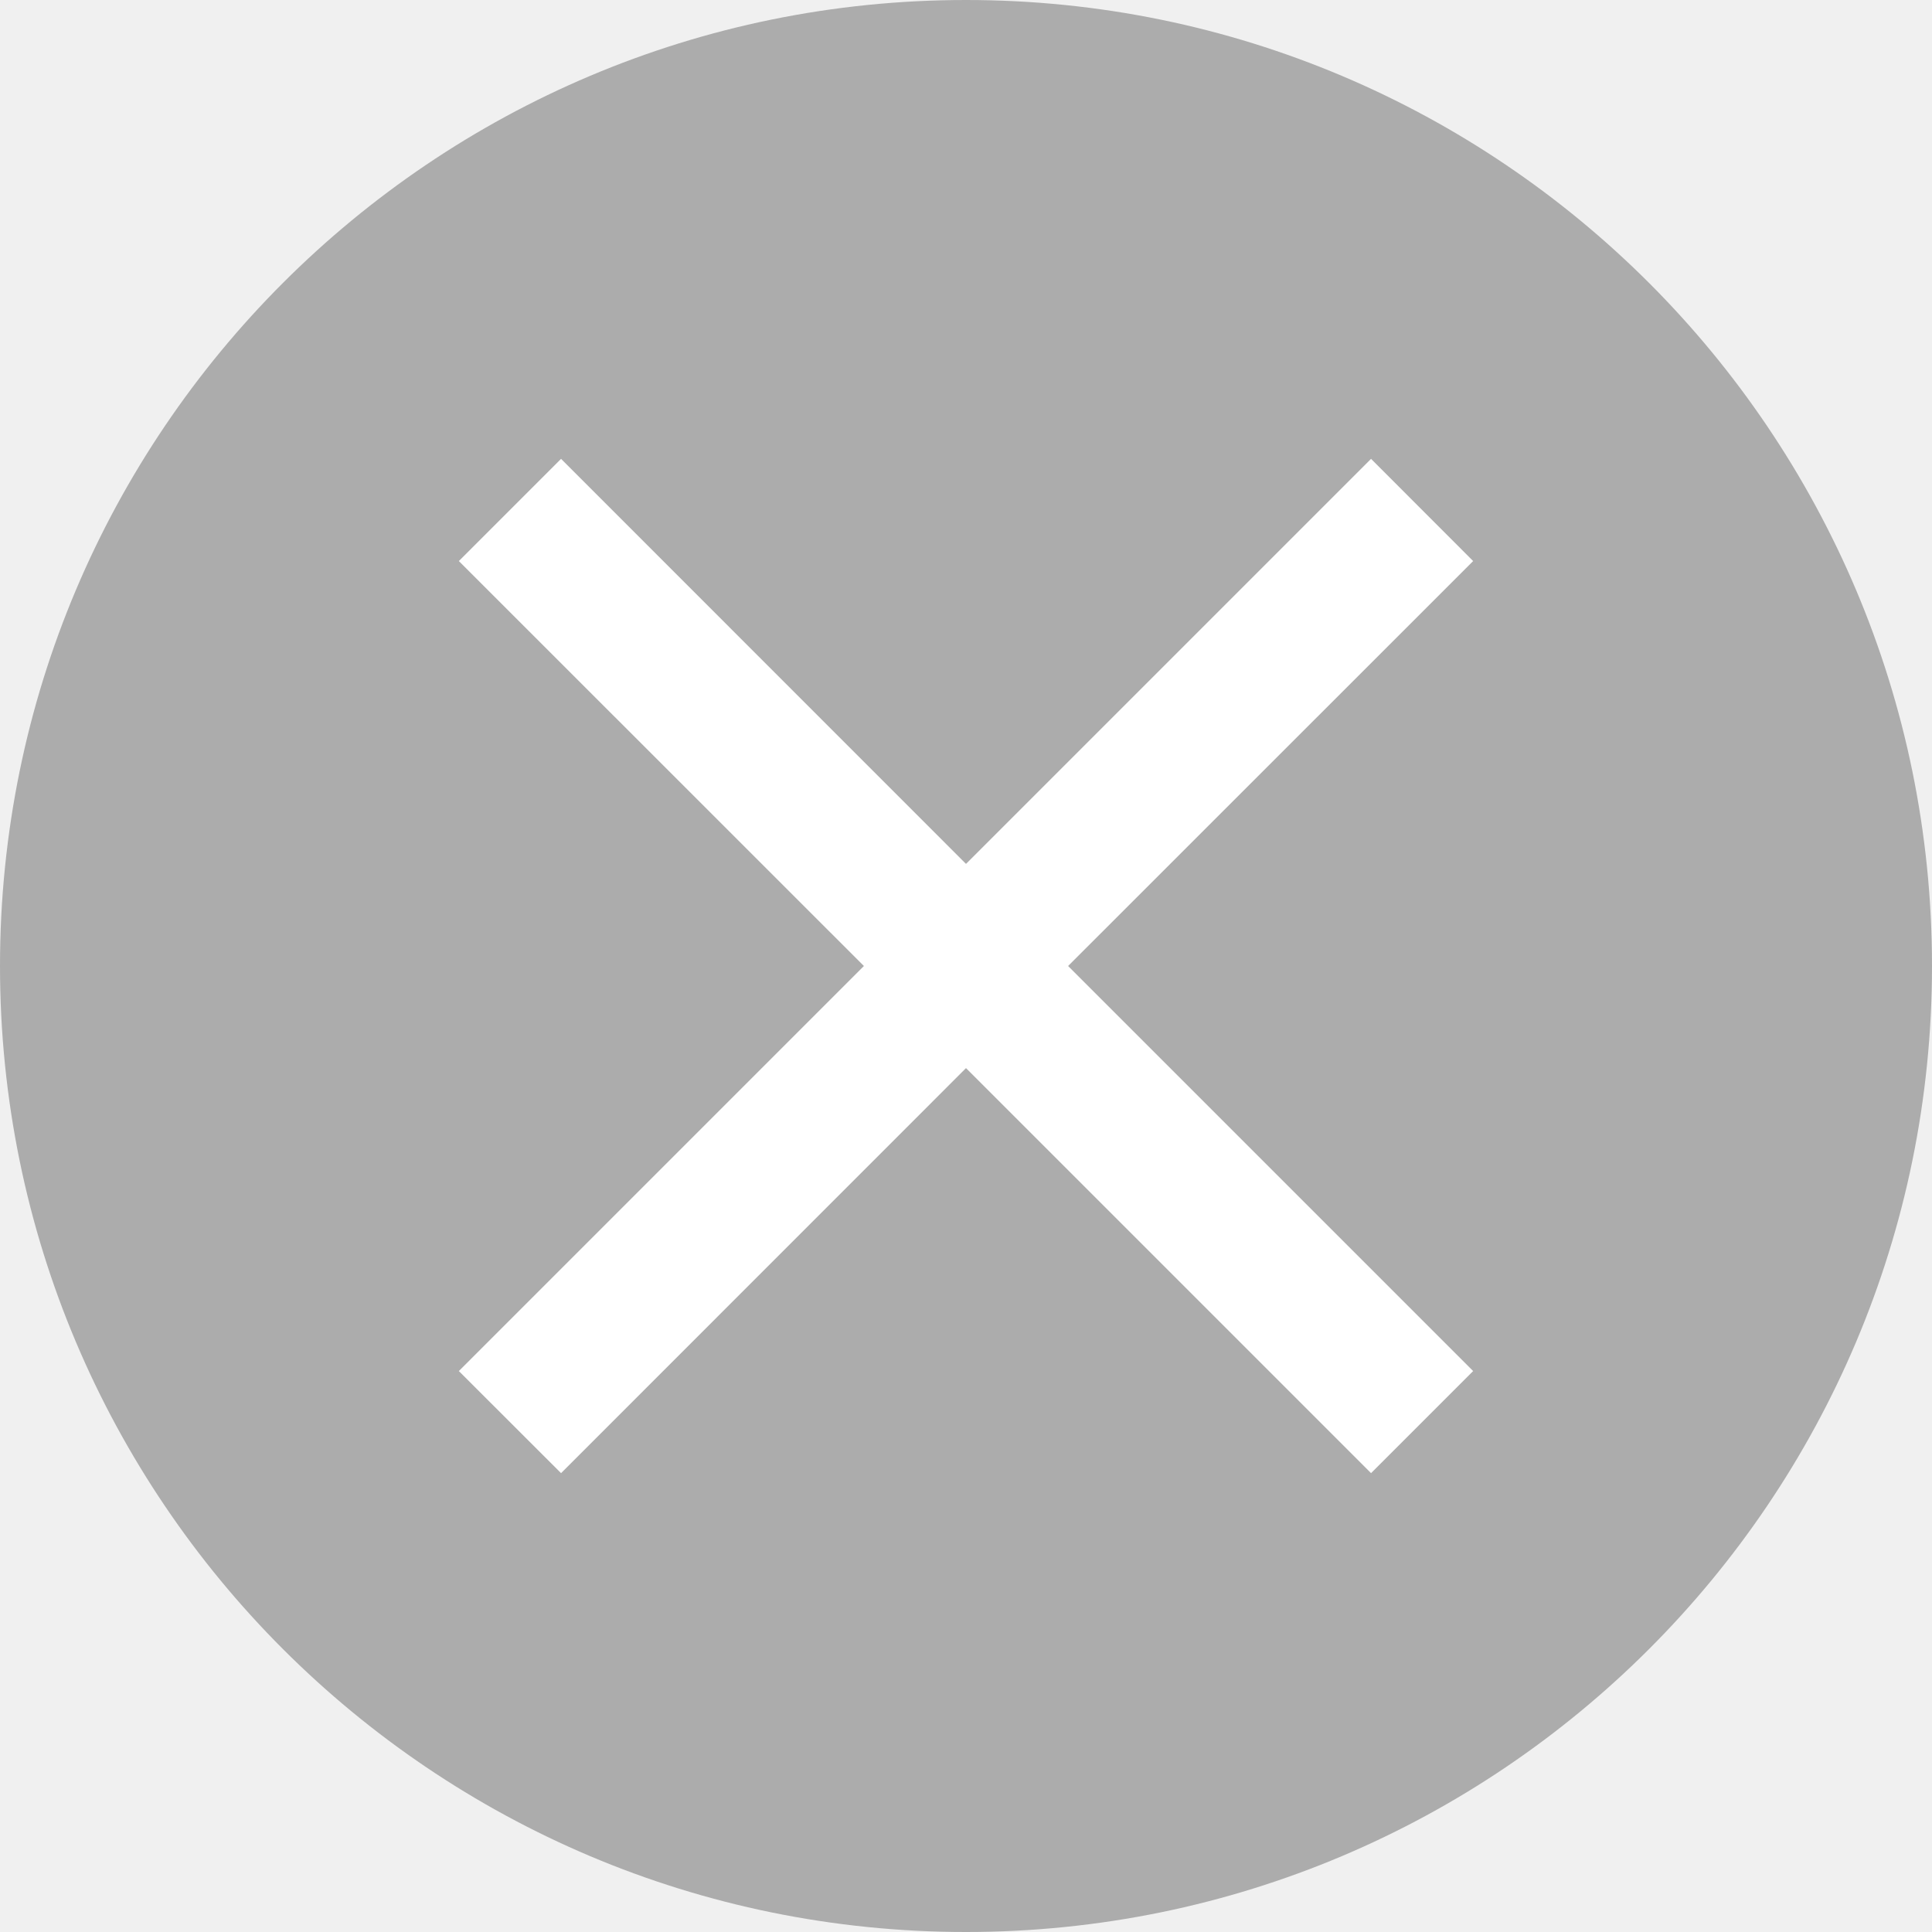
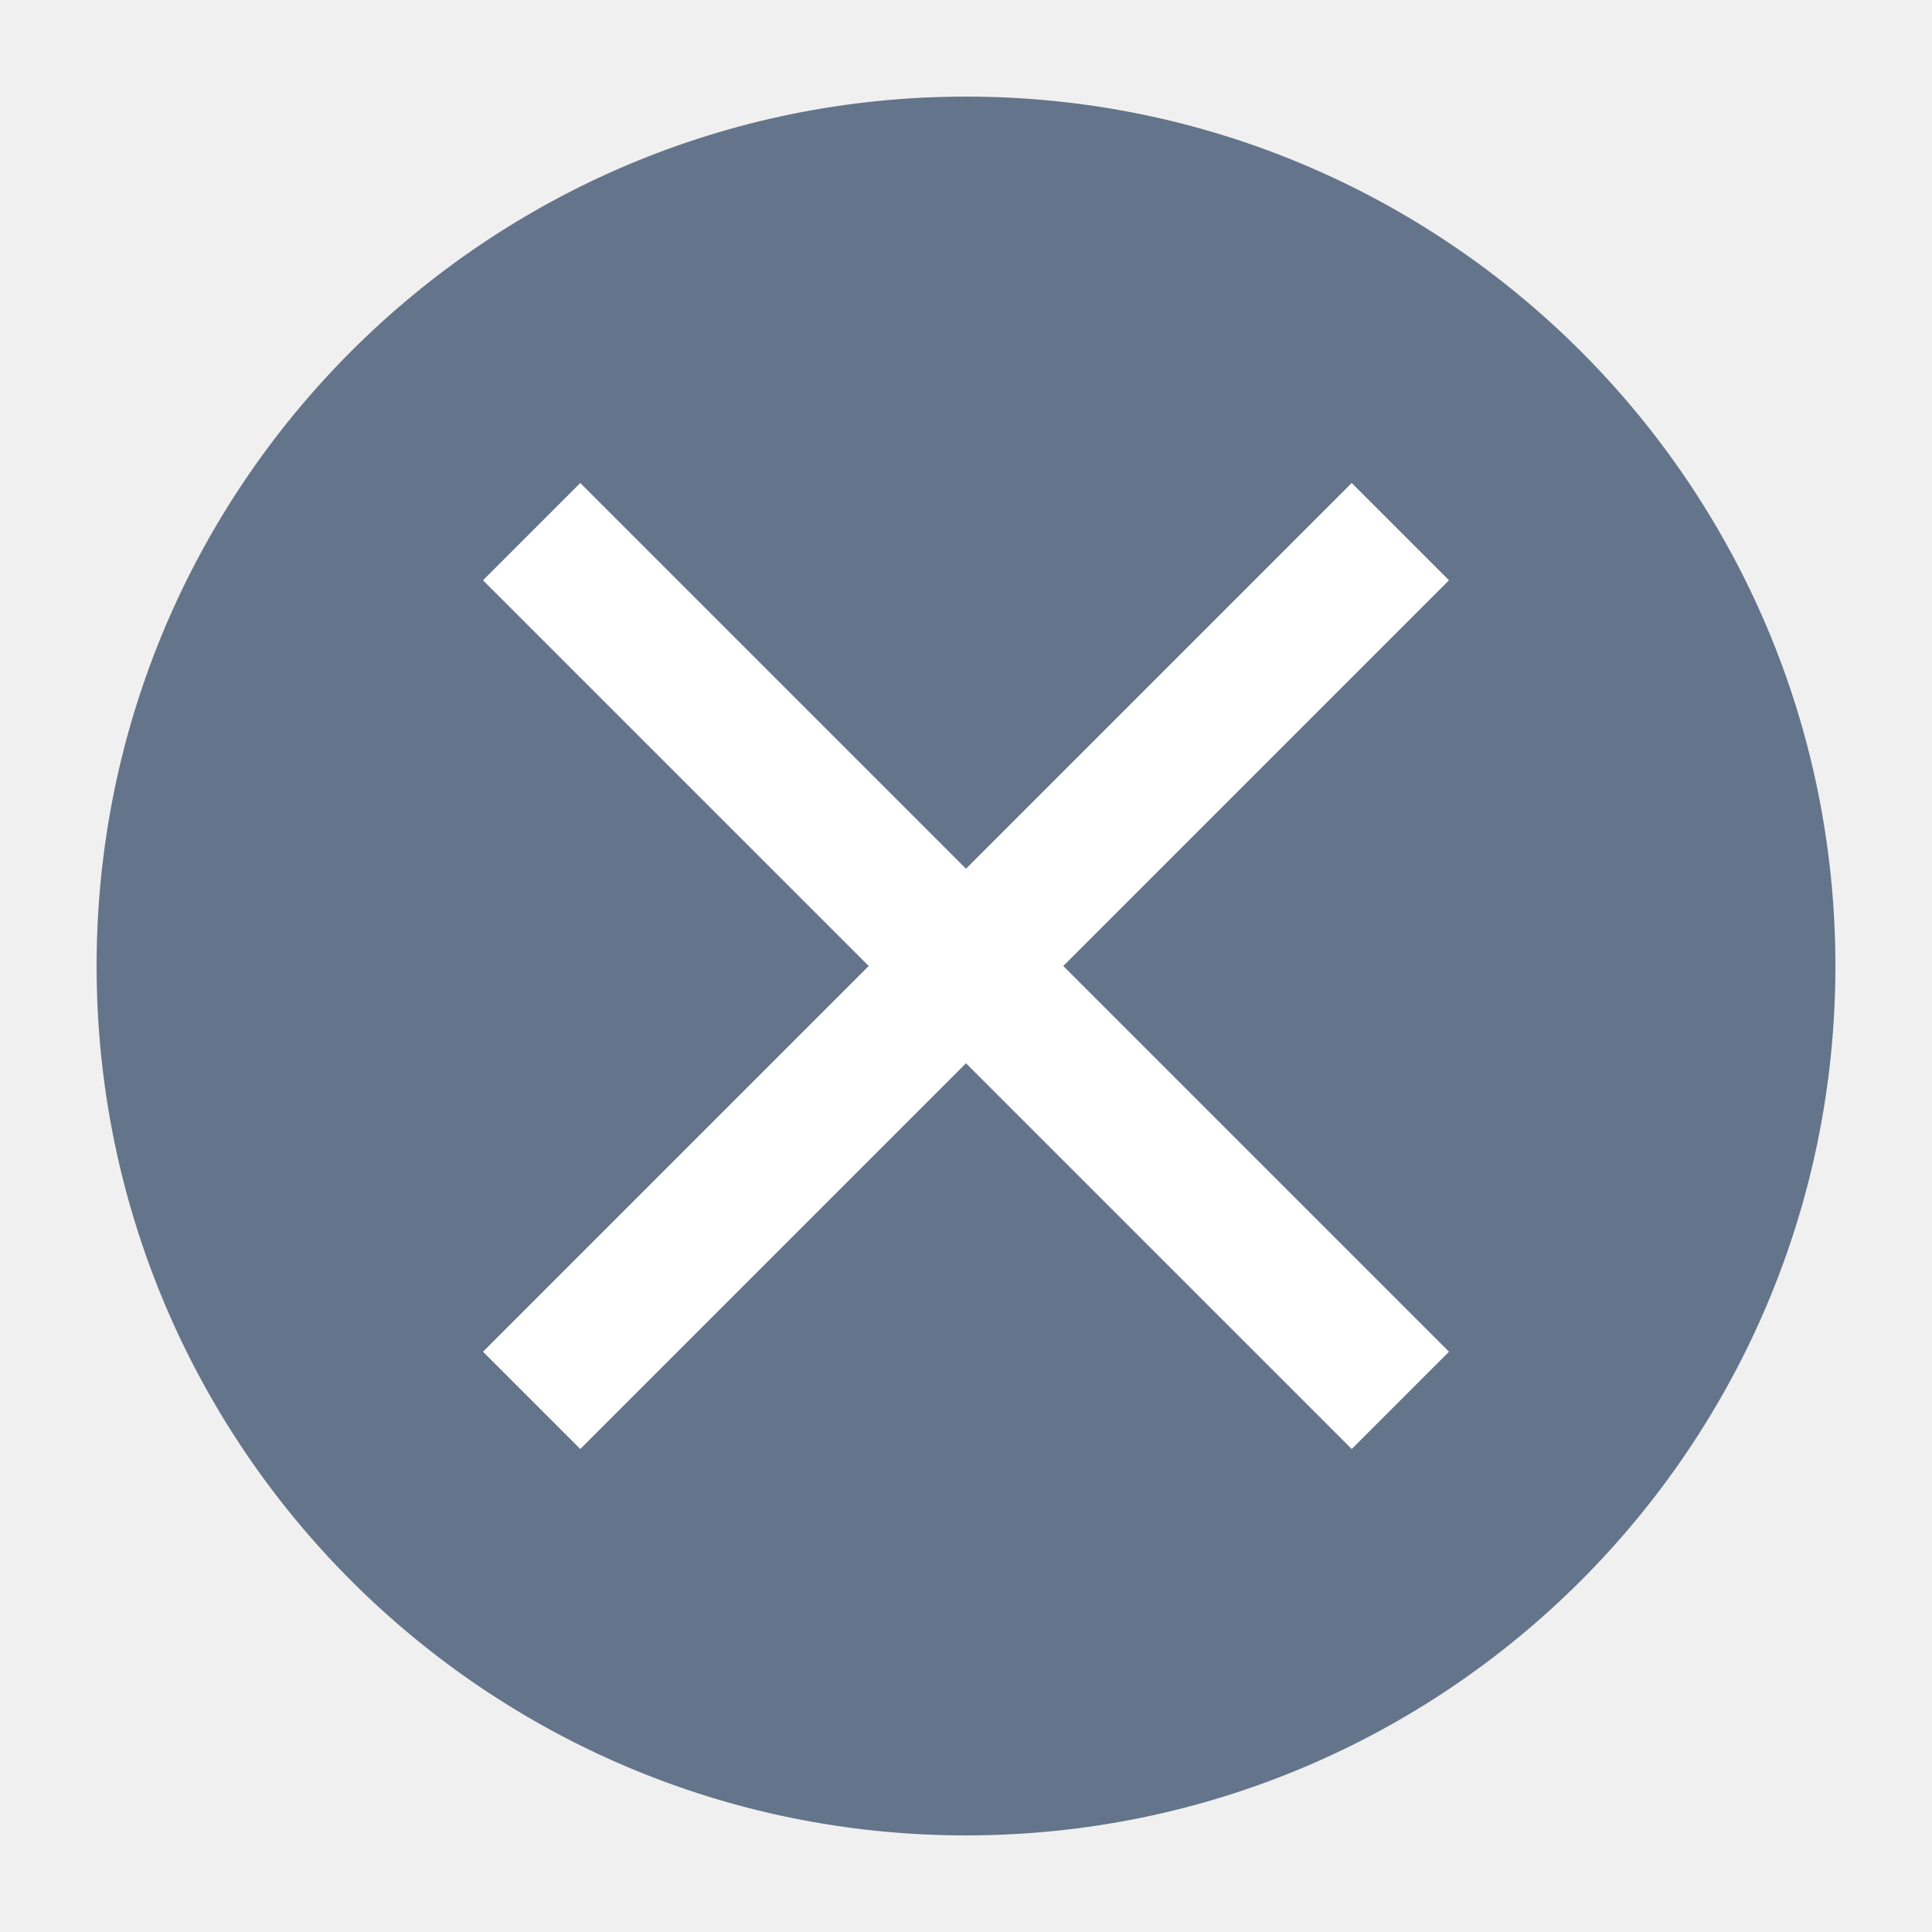
- <svg xmlns="http://www.w3.org/2000/svg" viewBox="0 0 20 20" fill="none" width="20" height="20">
-   <rect width="20" height="20" rx="10" fill="#ACACAC" />
-   <path d="M15.25 5.808L14.193 4.75L10 8.943L5.808 4.75L4.75 5.808L8.943 10L4.75 14.193L5.808 15.25L10 11.057L14.193 15.25L15.25 14.193L11.057 10L15.25 5.808Z" fill="white" />
+ <svg xmlns="http://www.w3.org/2000/svg" width="20" height="20" viewBox="0 0 20 20" fill="none">
+   <path d="M19 10C19 5.029 14.971 1 10 1C5.029 1 1 5.029 1 10C1 14.971 5.029 19 10 19C14.971 19 19 14.971 19 10Z" fill="#64748B" />
+   <path d="M15 6.007L13.993 5L10 8.993L6.007 5L5 6.007L8.993 10L5 13.993L6.007 15L10 11.007L13.993 15L15 13.993L11.007 10L15 6.007Z" fill="white" />
</svg>
